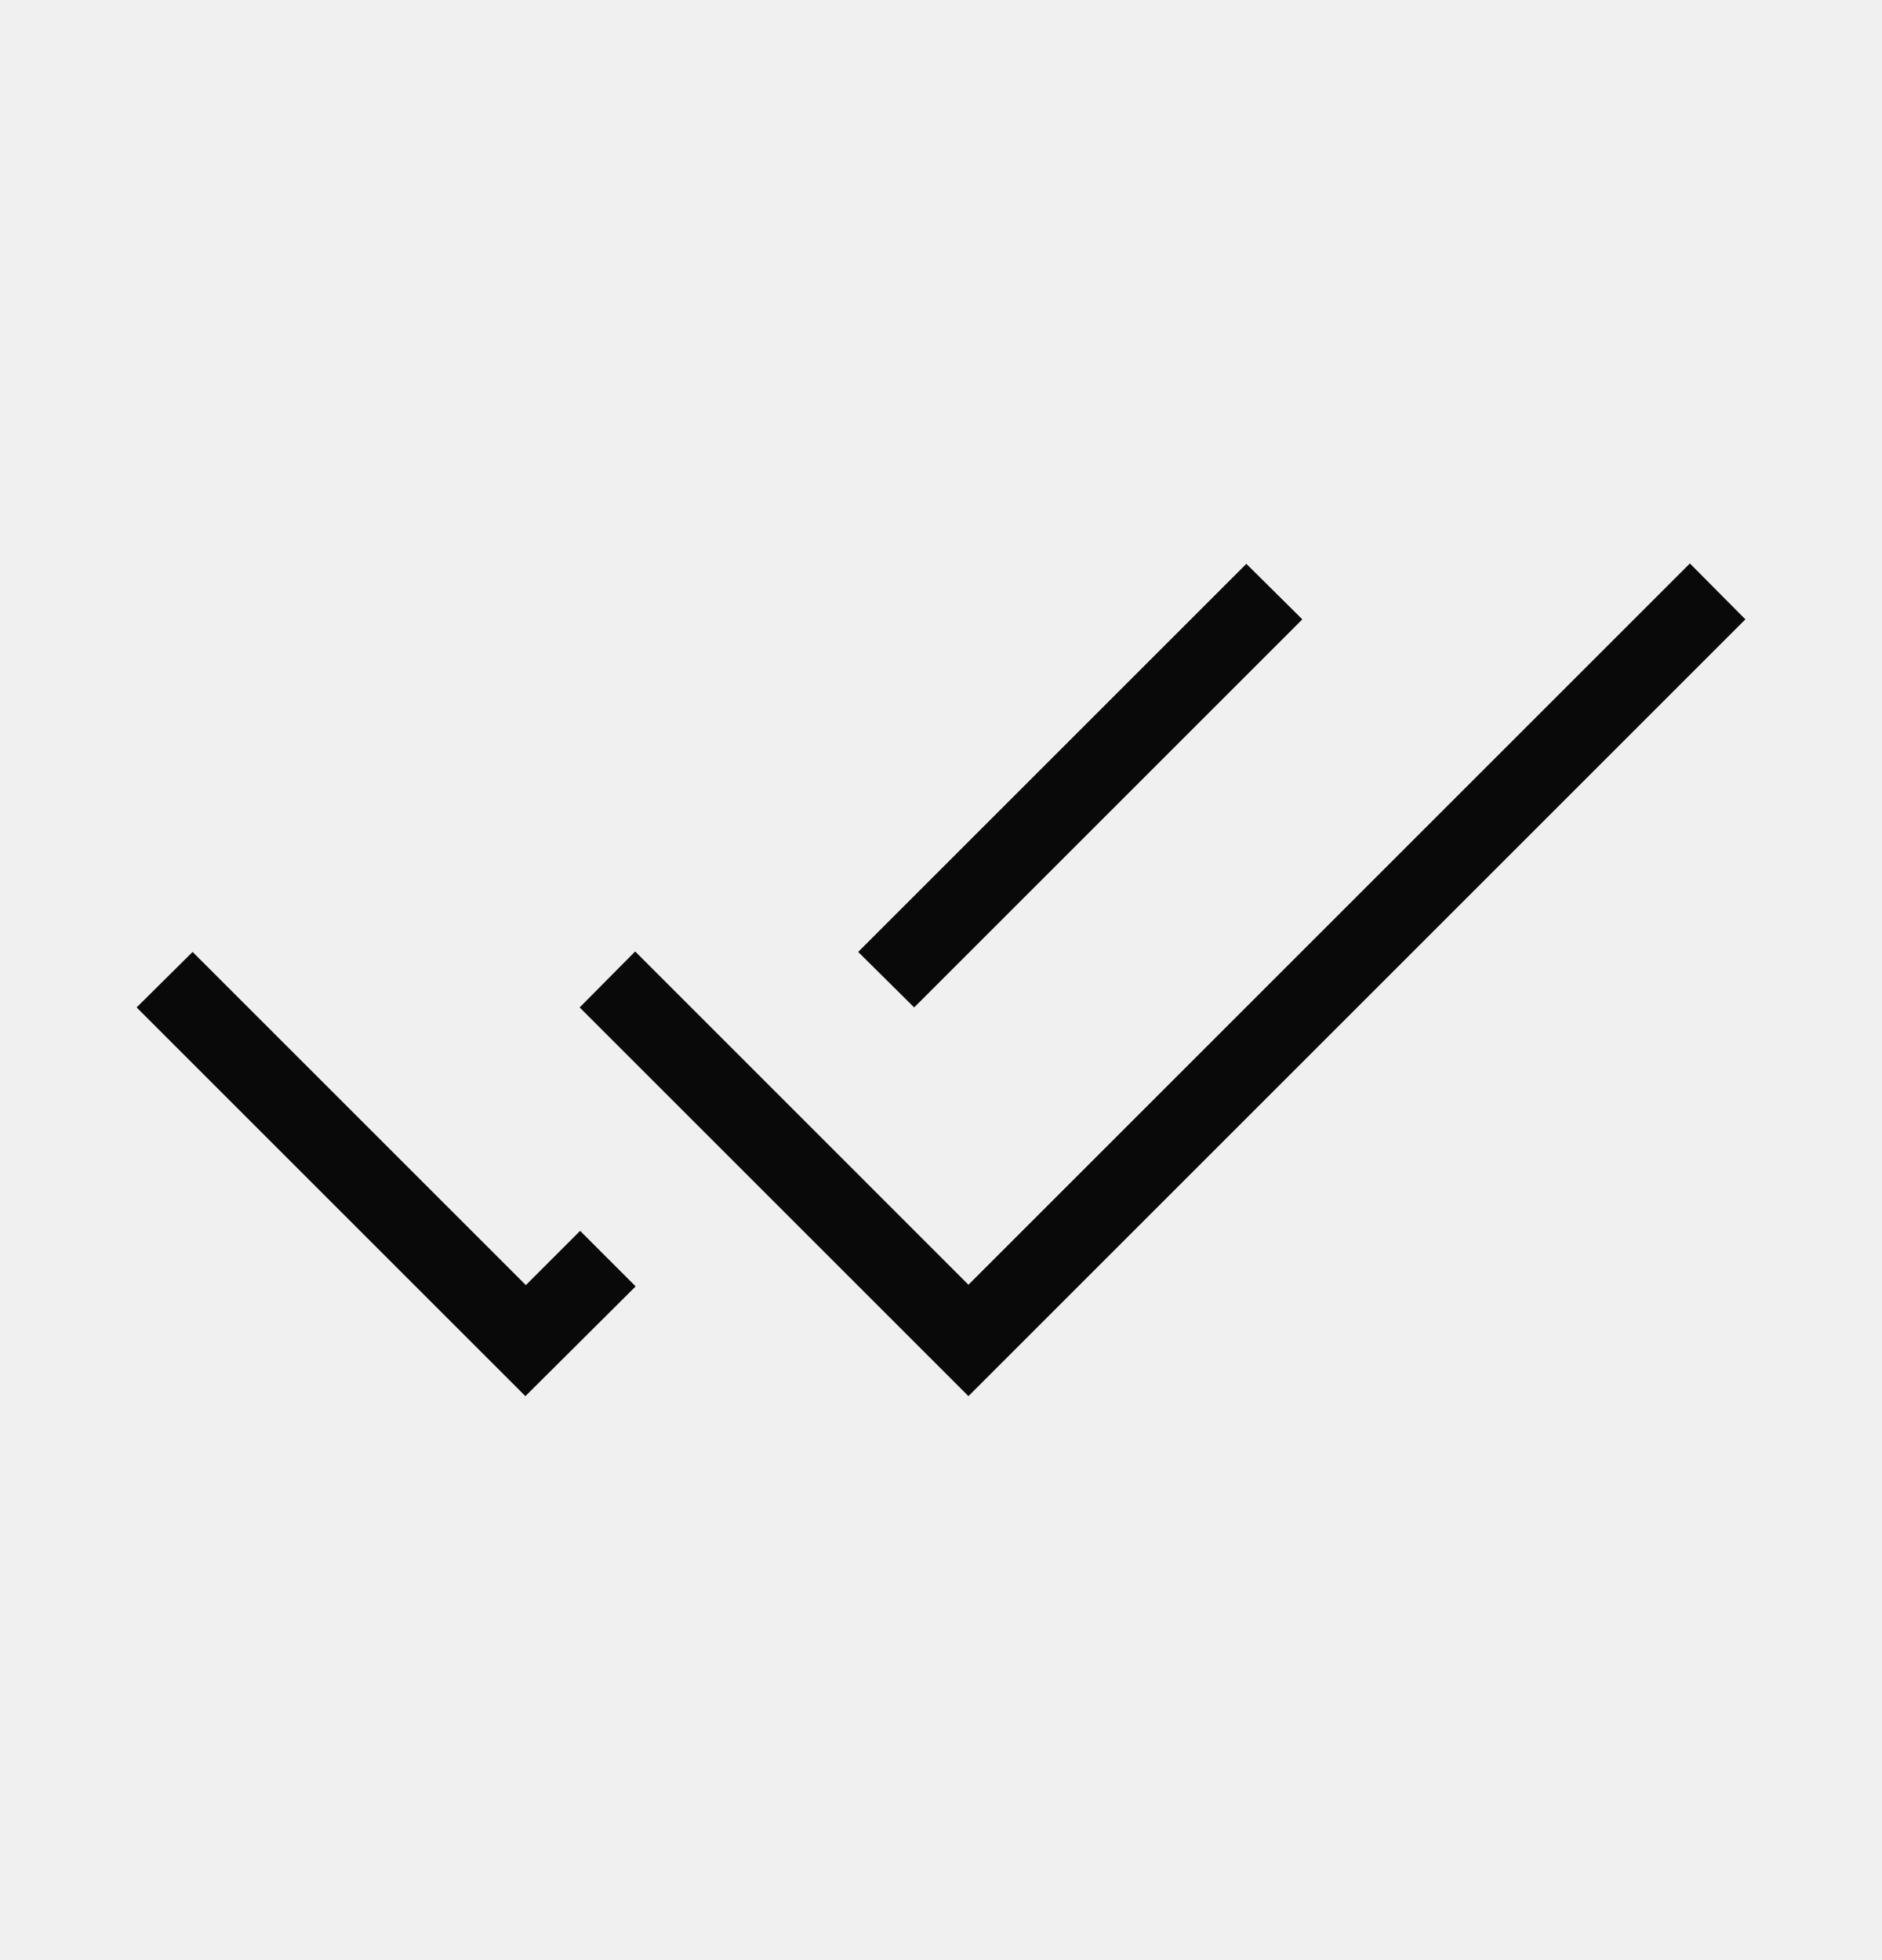
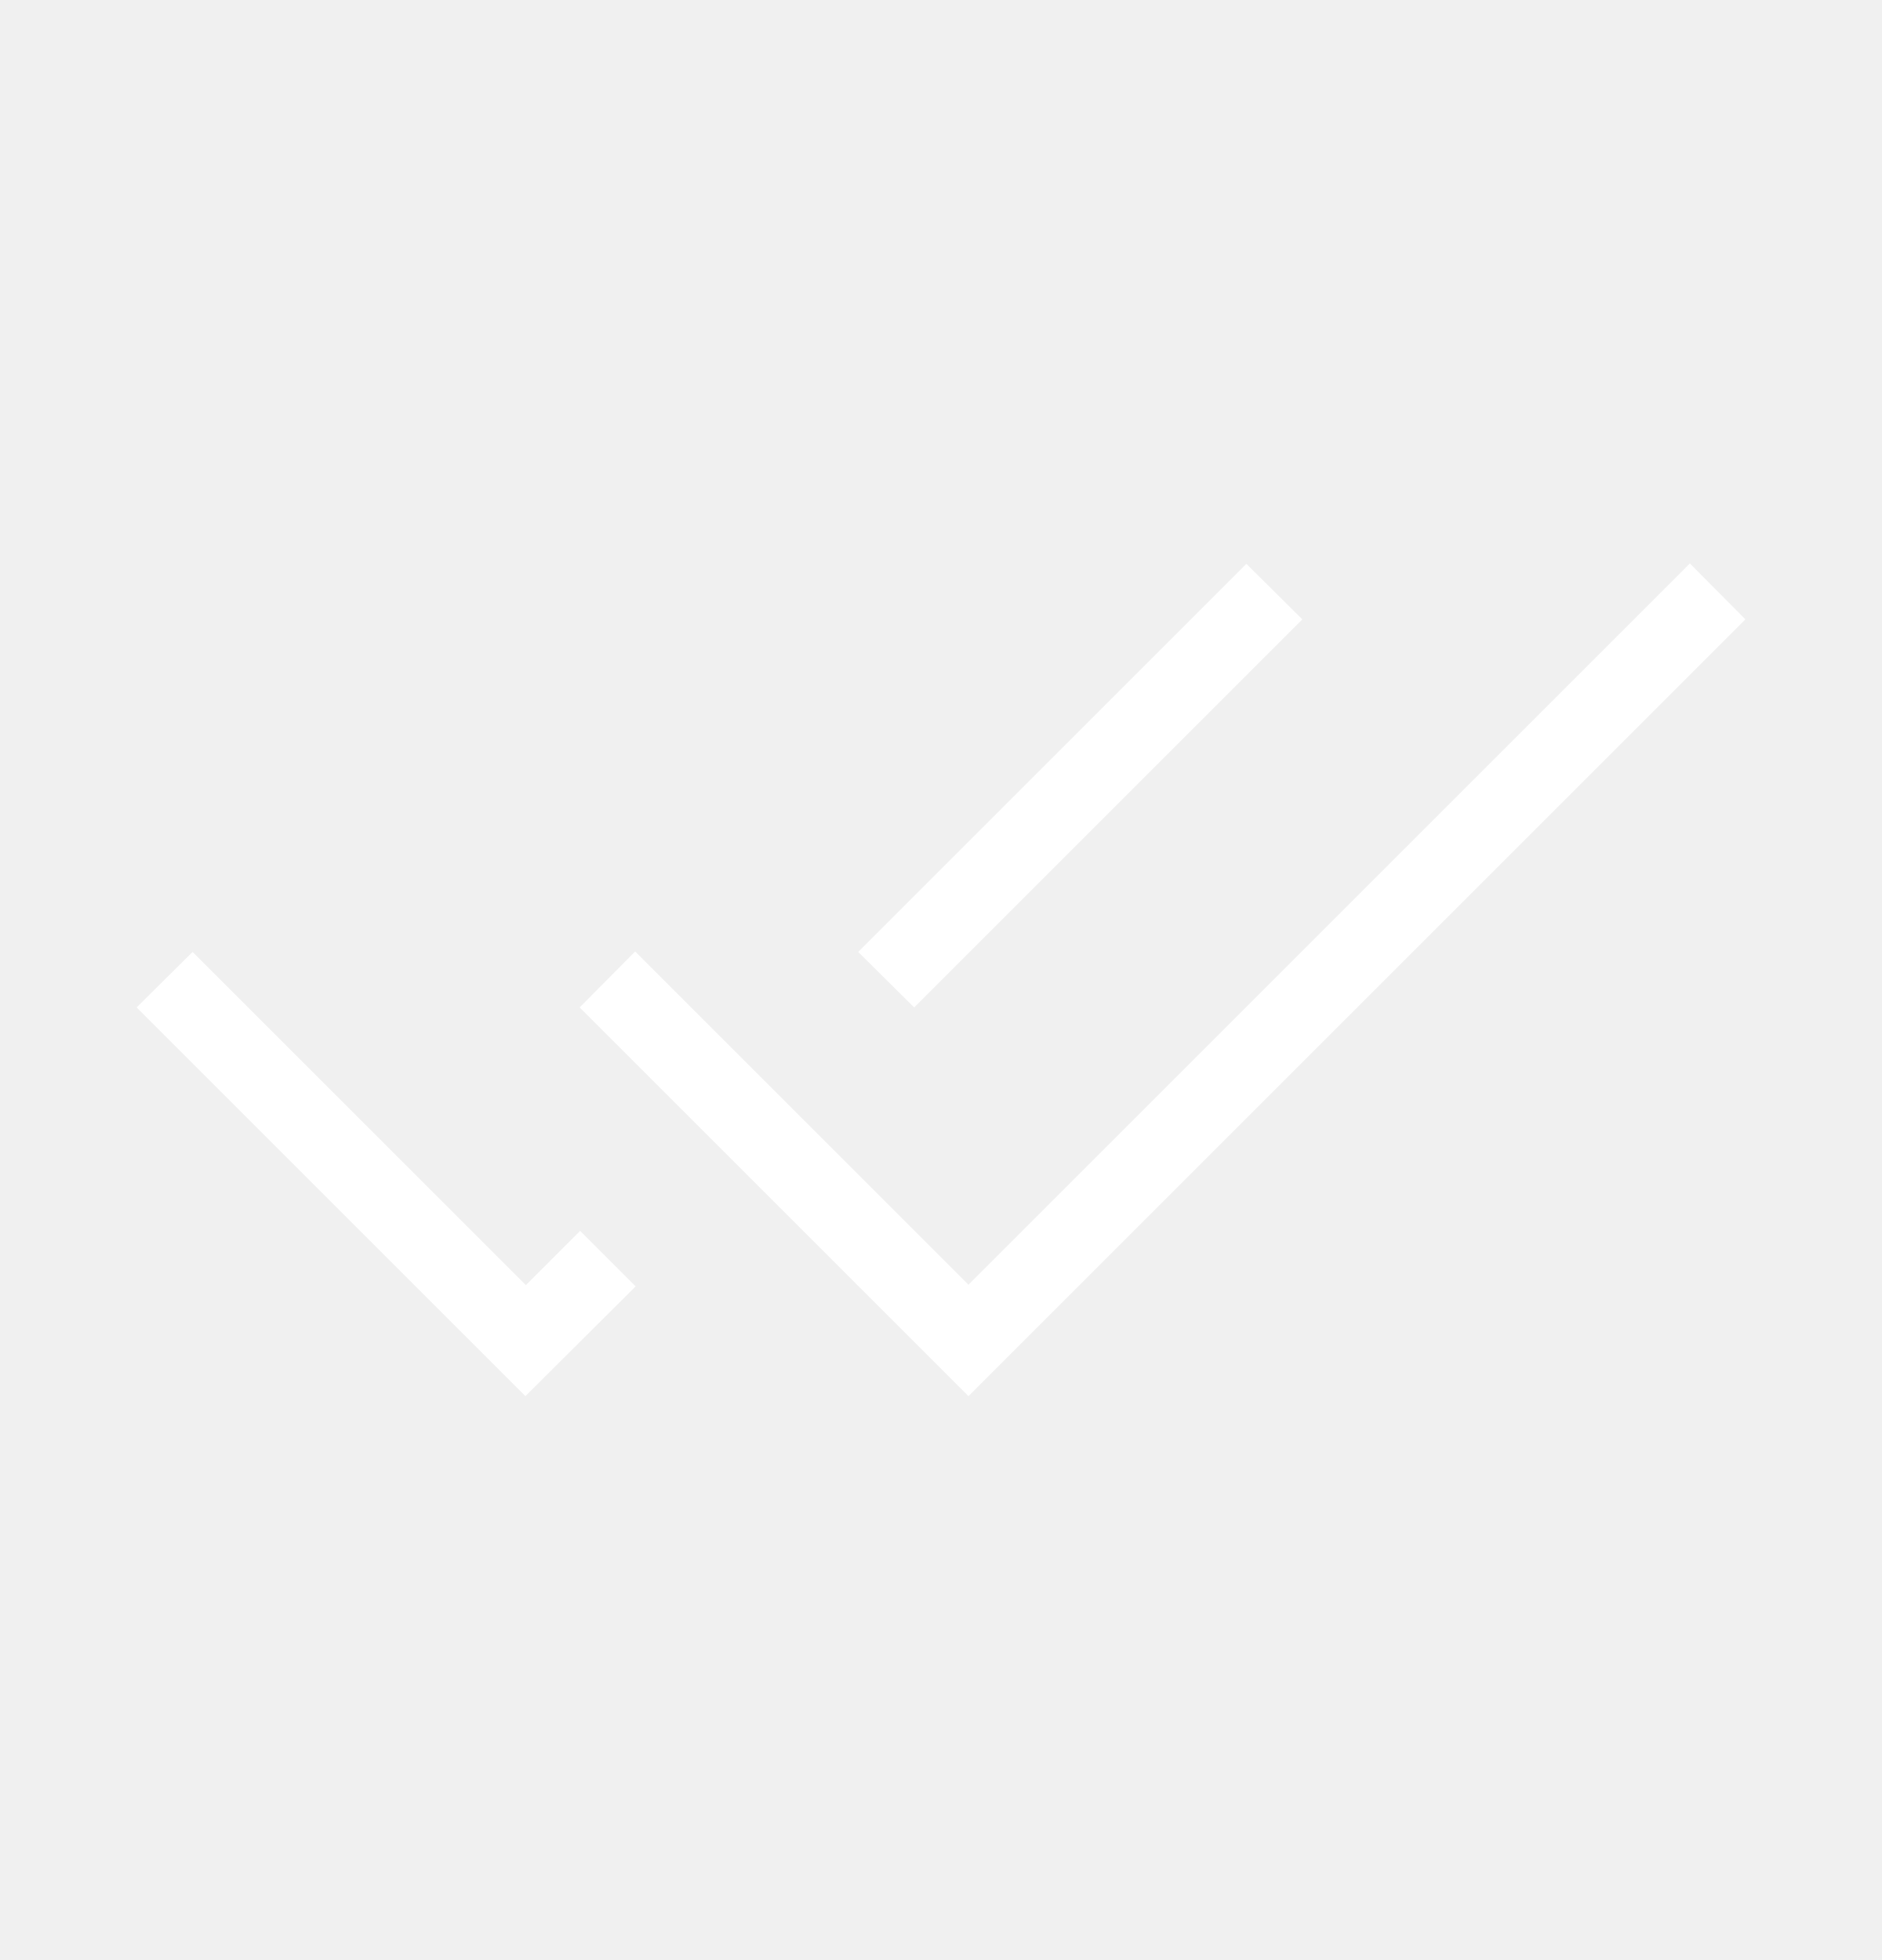
<svg xmlns="http://www.w3.org/2000/svg" width="24" height="25" viewBox="0 0 24 25" fill="none">
-   <path d="M6.7 17.808L1.742 12.85L2.456 12.142L6.706 16.392L7.398 15.7L8.106 16.408L6.7 17.808ZM12.35 17.808L7.392 12.85L8.1 12.136L12.35 16.387L21.55 7.187L22.258 7.9L12.35 17.808ZM11.658 12.85L10.944 12.142L15.894 7.192L16.608 7.9L11.658 12.85Z" fill="#09090A" />
+   <path d="M6.7 17.808L1.742 12.85L2.456 12.142L6.706 16.392L7.398 15.7L8.106 16.408L6.7 17.808ZM12.35 17.808L7.392 12.85L8.1 12.136L12.35 16.387L21.55 7.187L22.258 7.9L12.35 17.808ZM11.658 12.85L10.944 12.142L15.894 7.192L16.608 7.9L11.658 12.85Z" fill="white" />
</svg>
